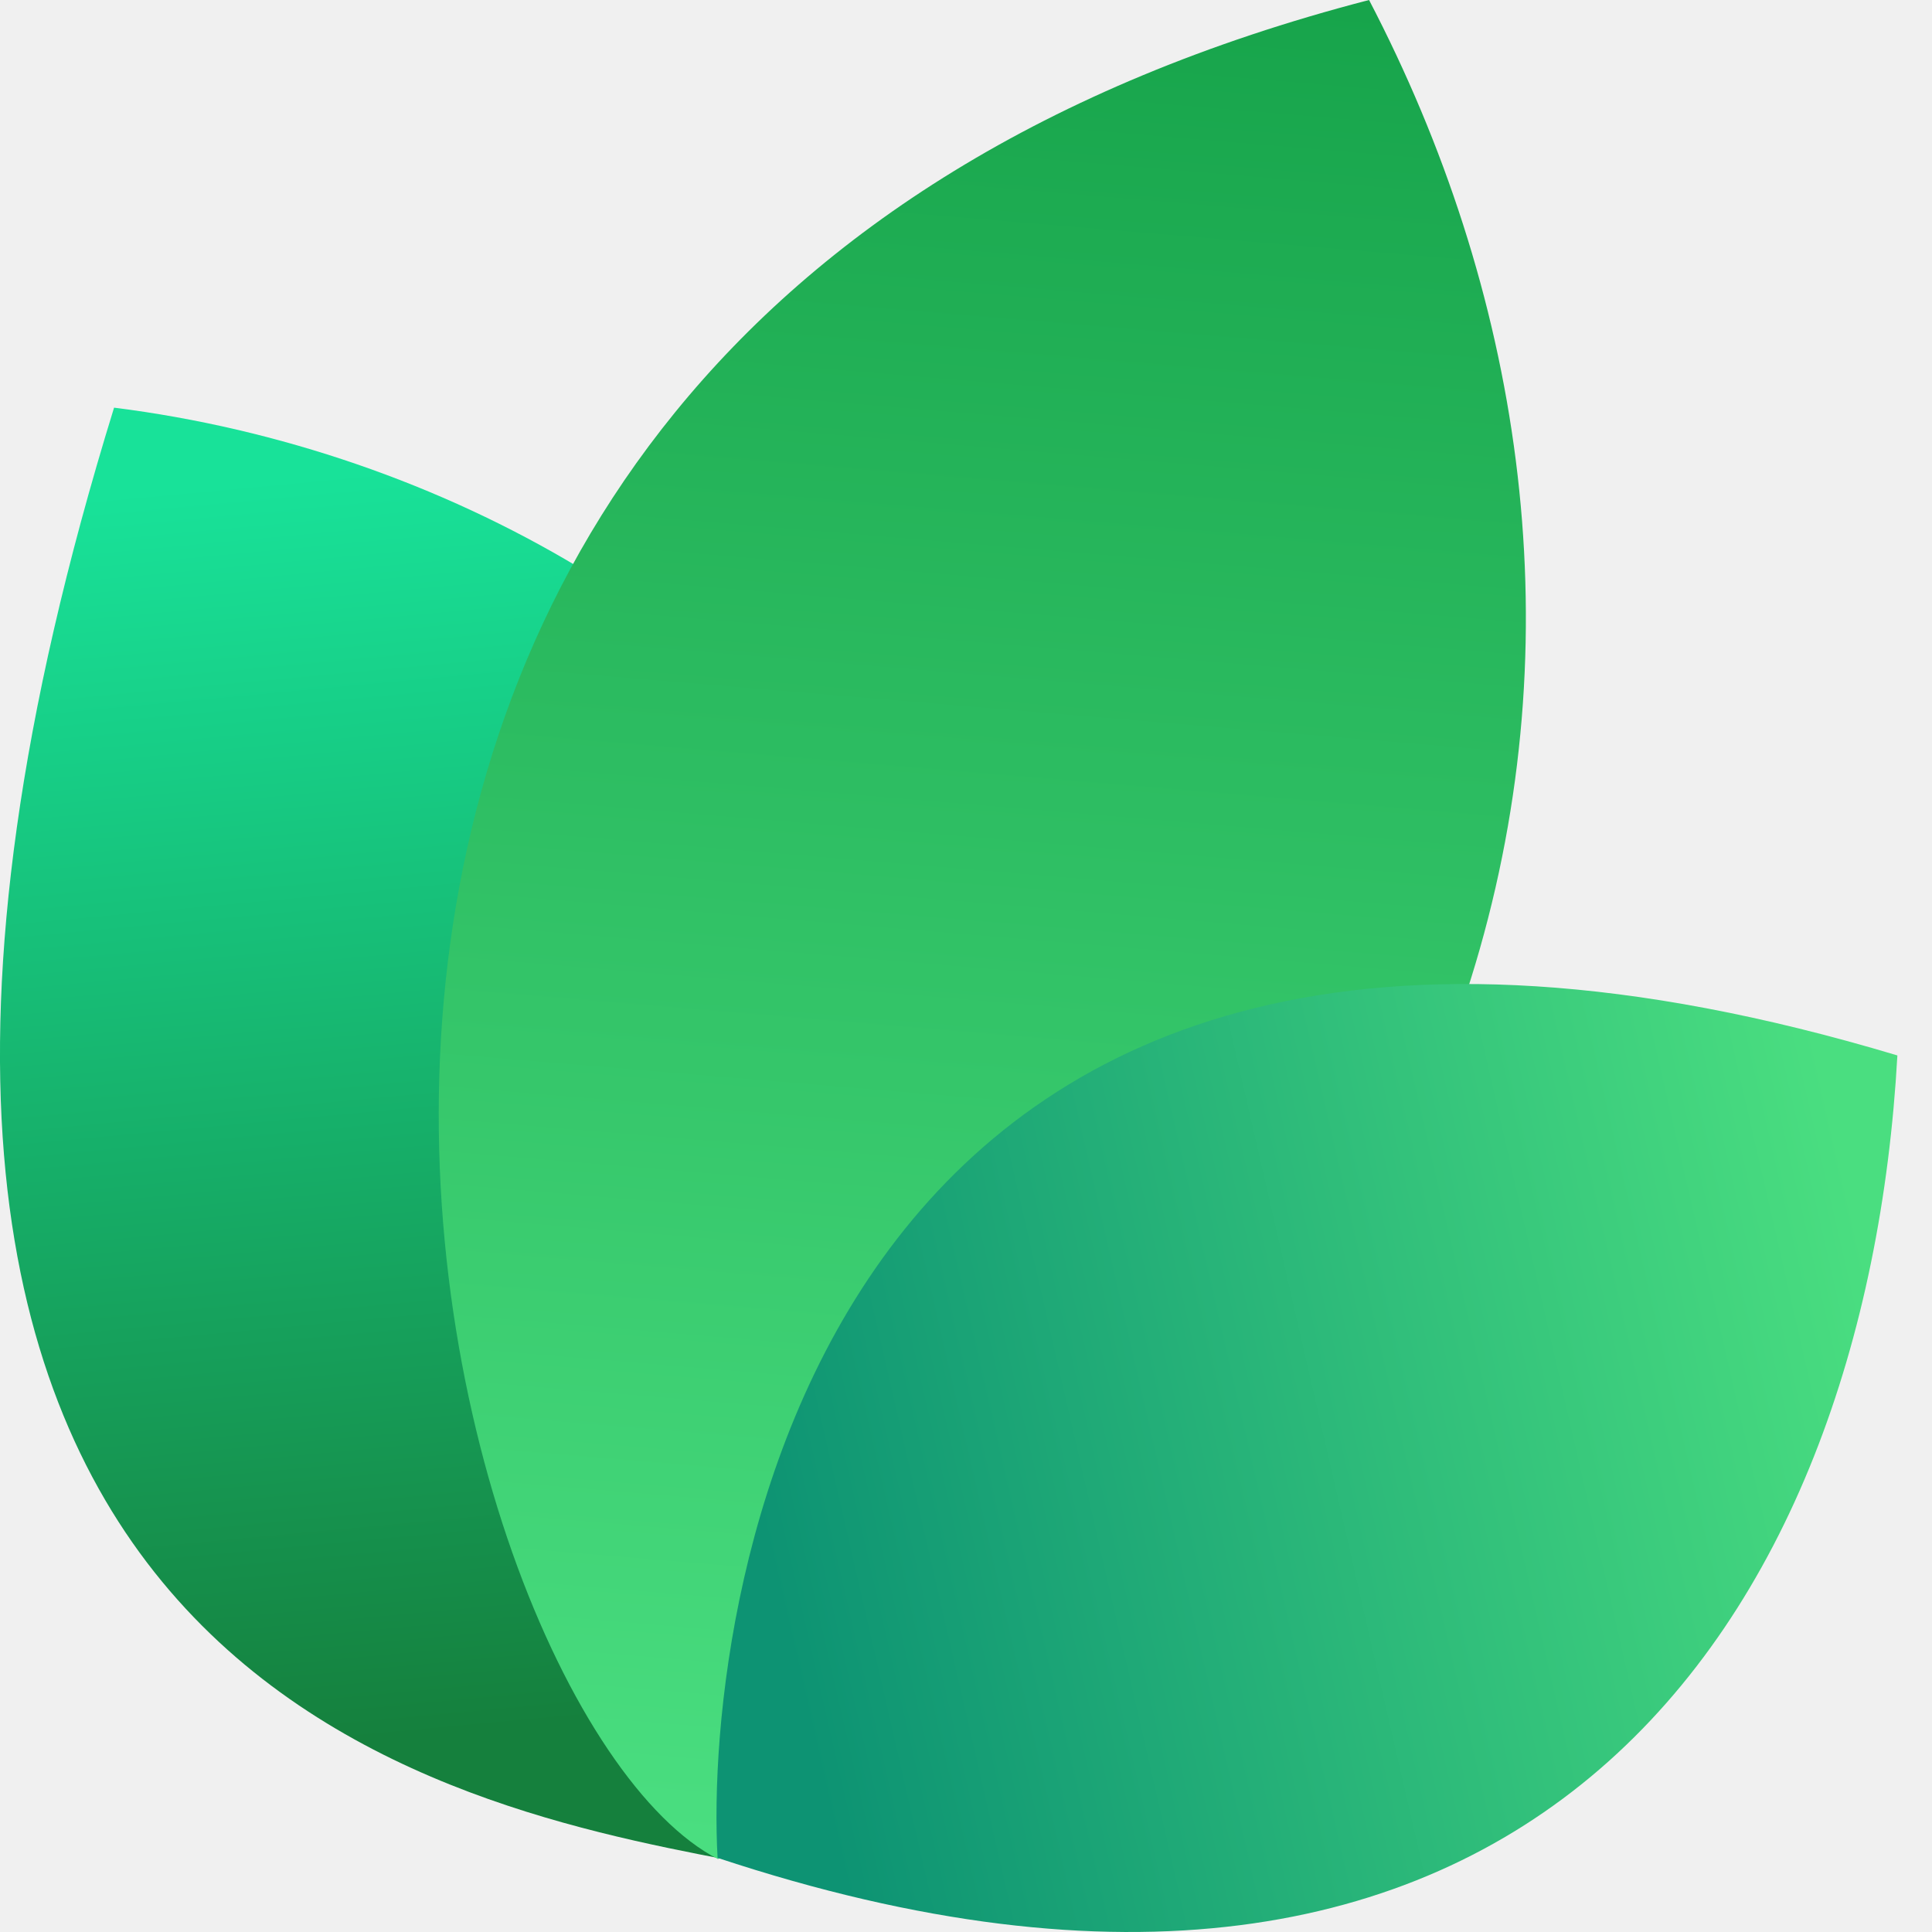
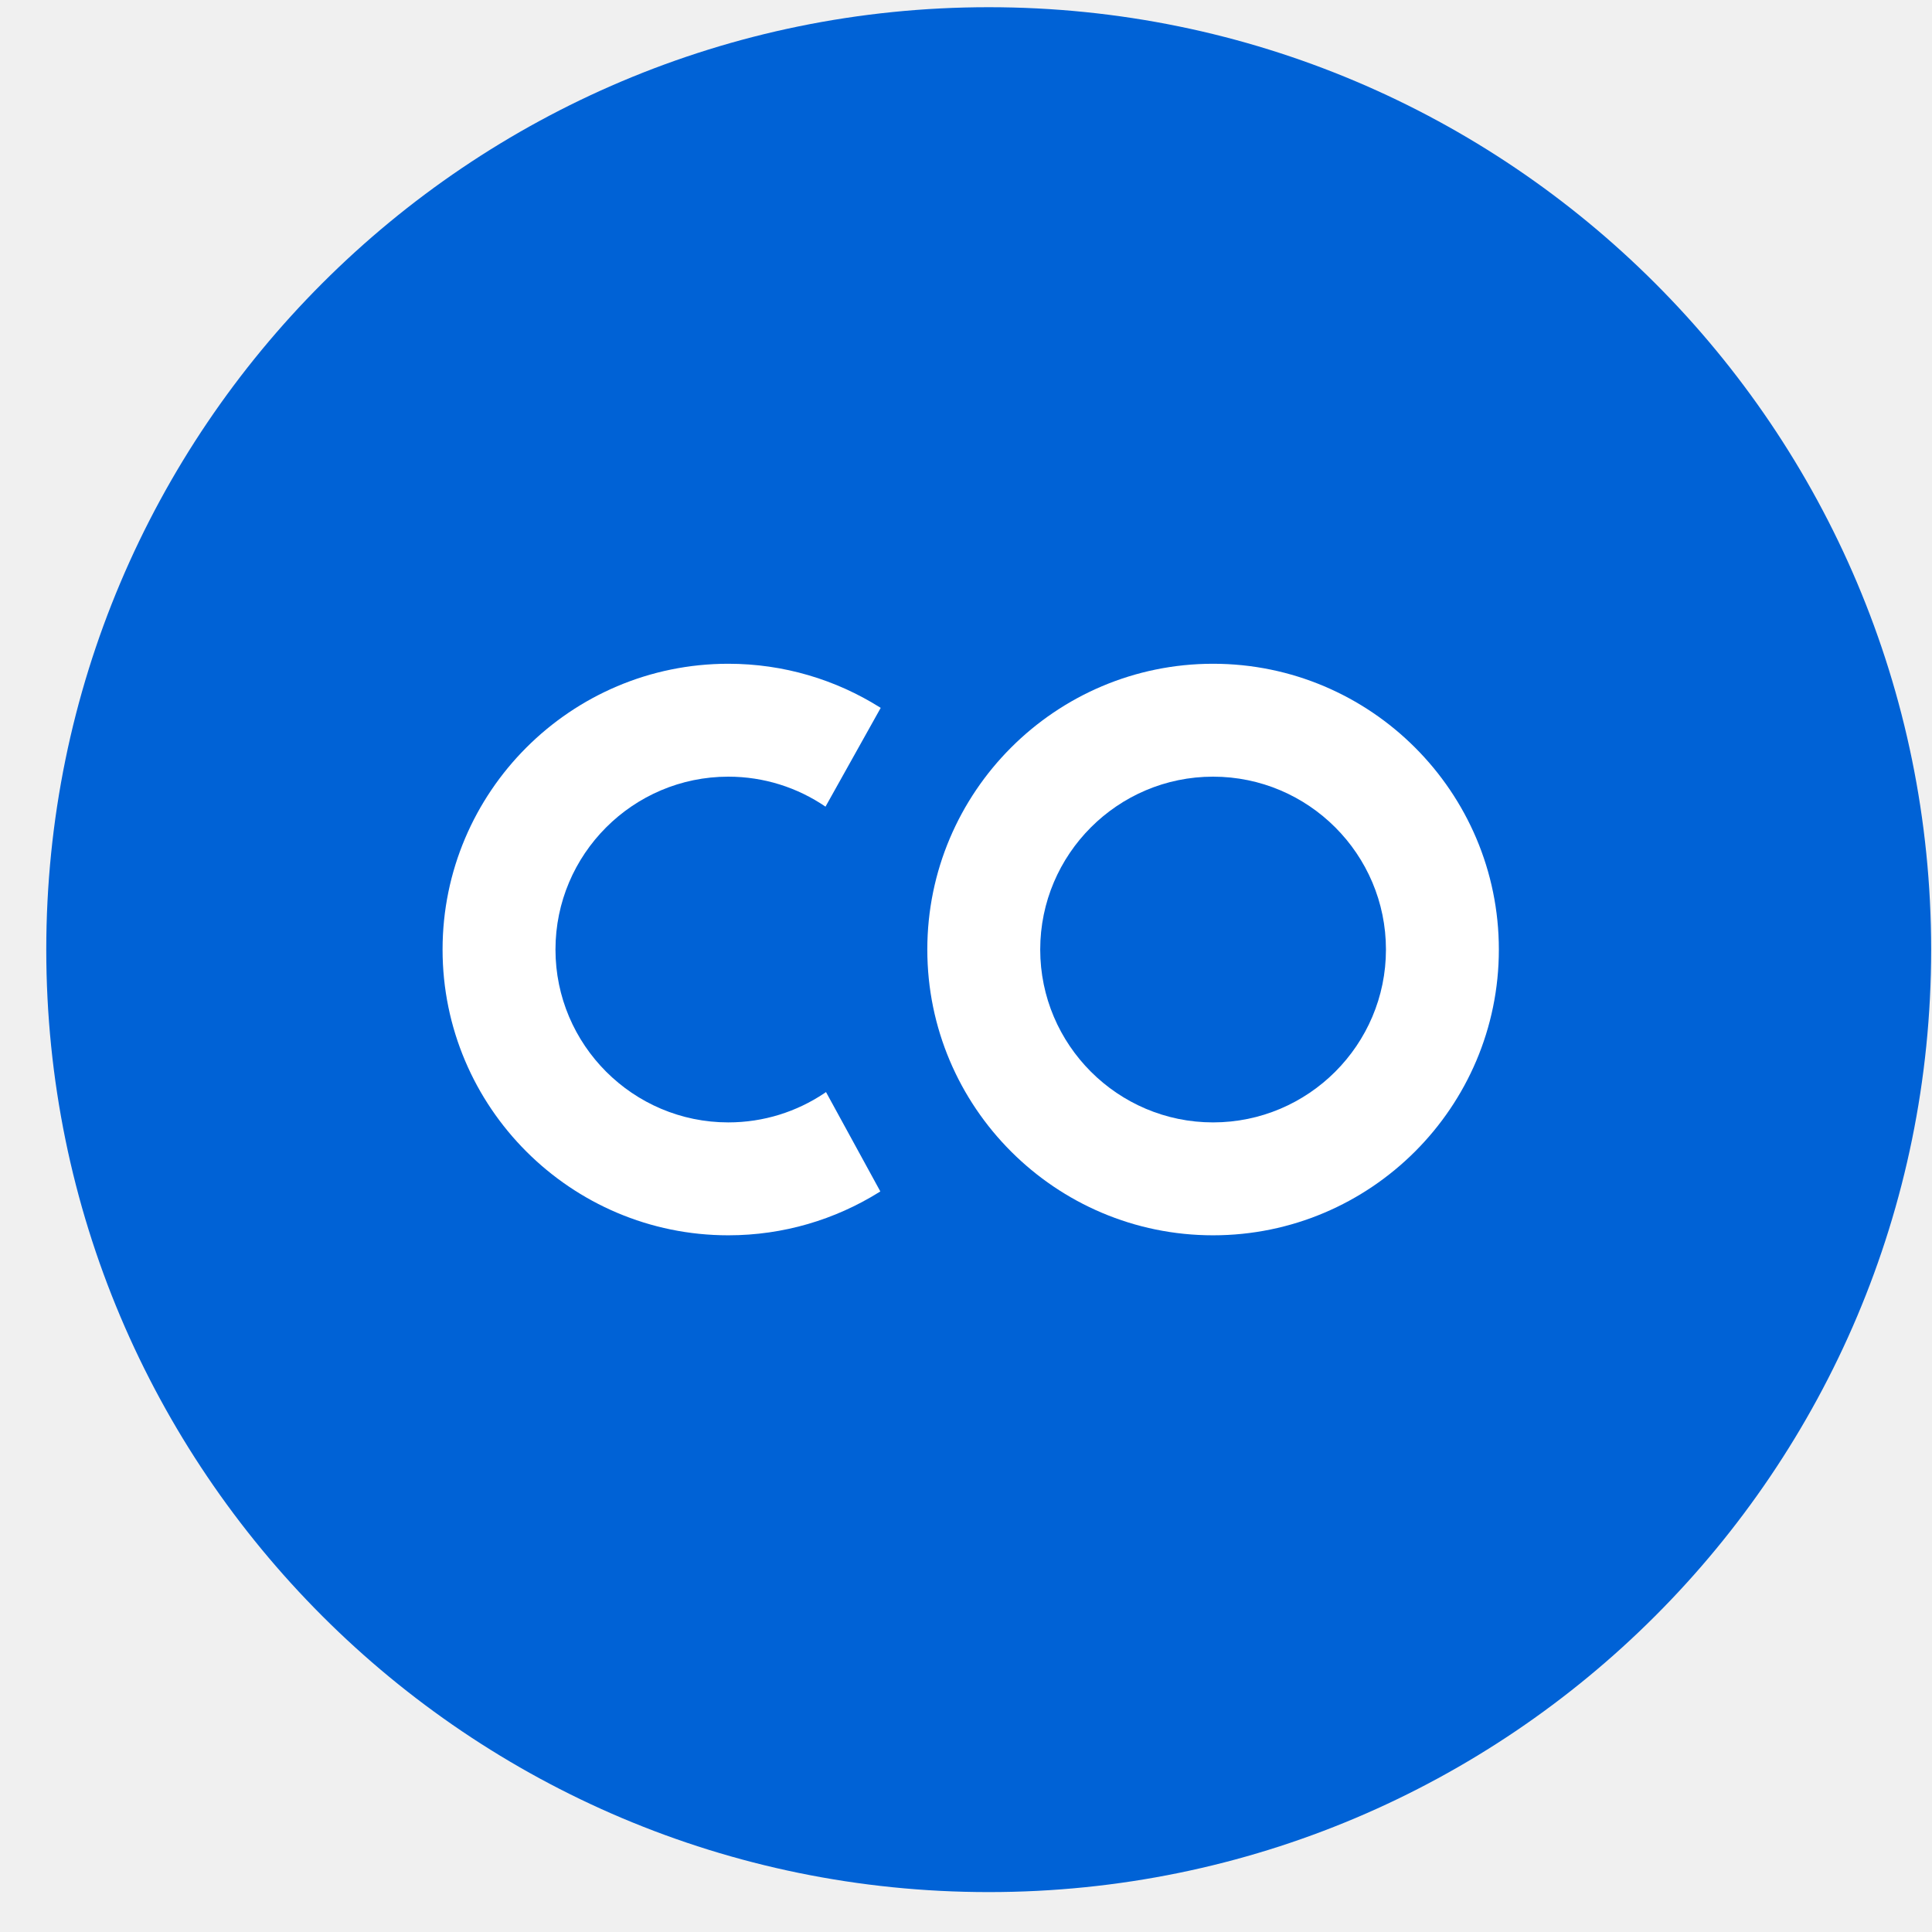
- <svg xmlns="http://www.w3.org/2000/svg" width="24" height="24" viewBox="0 0 24 24" fill="none">
-   <path d="M9.061 23.108C5.268 22.377 -3.391 20.627 1.417 5.064C9.634 6.099 16.973 14.064 9.061 23.108Z" fill="url(#paint0_linear_17557_2021)" />
-   <path d="M8.919 23.094C5.276 21.222 0.784 4.209 17.007 0C20.757 7.193 19.621 16.545 8.919 23.094Z" fill="url(#paint1_linear_17557_2021)" />
-   <path d="M8.914 23.079C8.735 19.882 10.159 9.085 23.57 13.111C23.181 20.123 18.984 26.418 8.914 23.079Z" fill="url(#paint2_linear_17557_2021)" />
-   <defs>
-     <linearGradient id="paint0_linear_17557_2021" x1="3.776" y1="5.916" x2="5.232" y2="21.559" gradientUnits="userSpaceOnUse">
-       <stop stop-color="#18E299" />
-       <stop offset="1" stop-color="#15803D" />
-     </linearGradient>
-     <linearGradient id="paint1_linear_17557_2021" x1="12.171" y1="-0.718" x2="10.19" y2="22.983" gradientUnits="userSpaceOnUse">
-       <stop stop-color="#16A34A" />
-       <stop offset="1" stop-color="#4ADE80" />
-     </linearGradient>
-     <linearGradient id="paint2_linear_17557_2021" x1="23.133" y1="15.353" x2="9.338" y2="18.52" gradientUnits="userSpaceOnUse">
-       <stop stop-color="#4ADE80" />
-       <stop offset="1" stop-color="#0D9373" />
-     </linearGradient>
-   </defs>
+ <svg xmlns="http://www.w3.org/2000/svg" width="41" height="41" viewBox="0 0 41 41" fill="none">
+   <circle cx="20.982" cy="20.153" r="20" fill="#0062D6" />
+   <path fill-rule="evenodd" clip-rule="evenodd" d="M18.69 15.022C18.683 15.018 18.676 15.013 18.669 15.009C17.737 14.425 16.635 14.086 15.456 14.086C12.112 14.086 9.392 16.807 9.392 20.151C9.392 23.495 12.112 26.215 15.456 26.215C16.627 26.215 17.722 25.881 18.65 25.304C18.66 25.298 18.682 25.284 18.682 25.284L17.529 23.175C17.529 23.175 17.504 23.192 17.492 23.201C16.909 23.591 16.209 23.819 15.456 23.819C13.434 23.819 11.788 22.173 11.788 20.151C11.788 18.128 13.434 16.482 15.456 16.482C16.218 16.482 16.927 16.716 17.515 17.116C17.516 17.117 17.517 17.118 17.518 17.119L18.69 15.022Z" fill="white" />
+   <path fill-rule="evenodd" clip-rule="evenodd" d="M31.808 20.151C31.808 16.807 29.087 14.086 25.743 14.086C22.399 14.086 19.679 16.807 19.679 20.151C19.679 23.495 22.399 26.215 25.743 26.215C29.087 26.215 31.808 23.495 31.808 20.151ZM29.412 20.151C29.412 22.173 27.766 23.819 25.743 23.819C23.721 23.819 22.075 22.173 22.075 20.151C22.075 18.128 23.721 16.482 25.743 16.482C27.766 16.482 29.412 18.128 29.412 20.151Z" fill="white" />
</svg>
